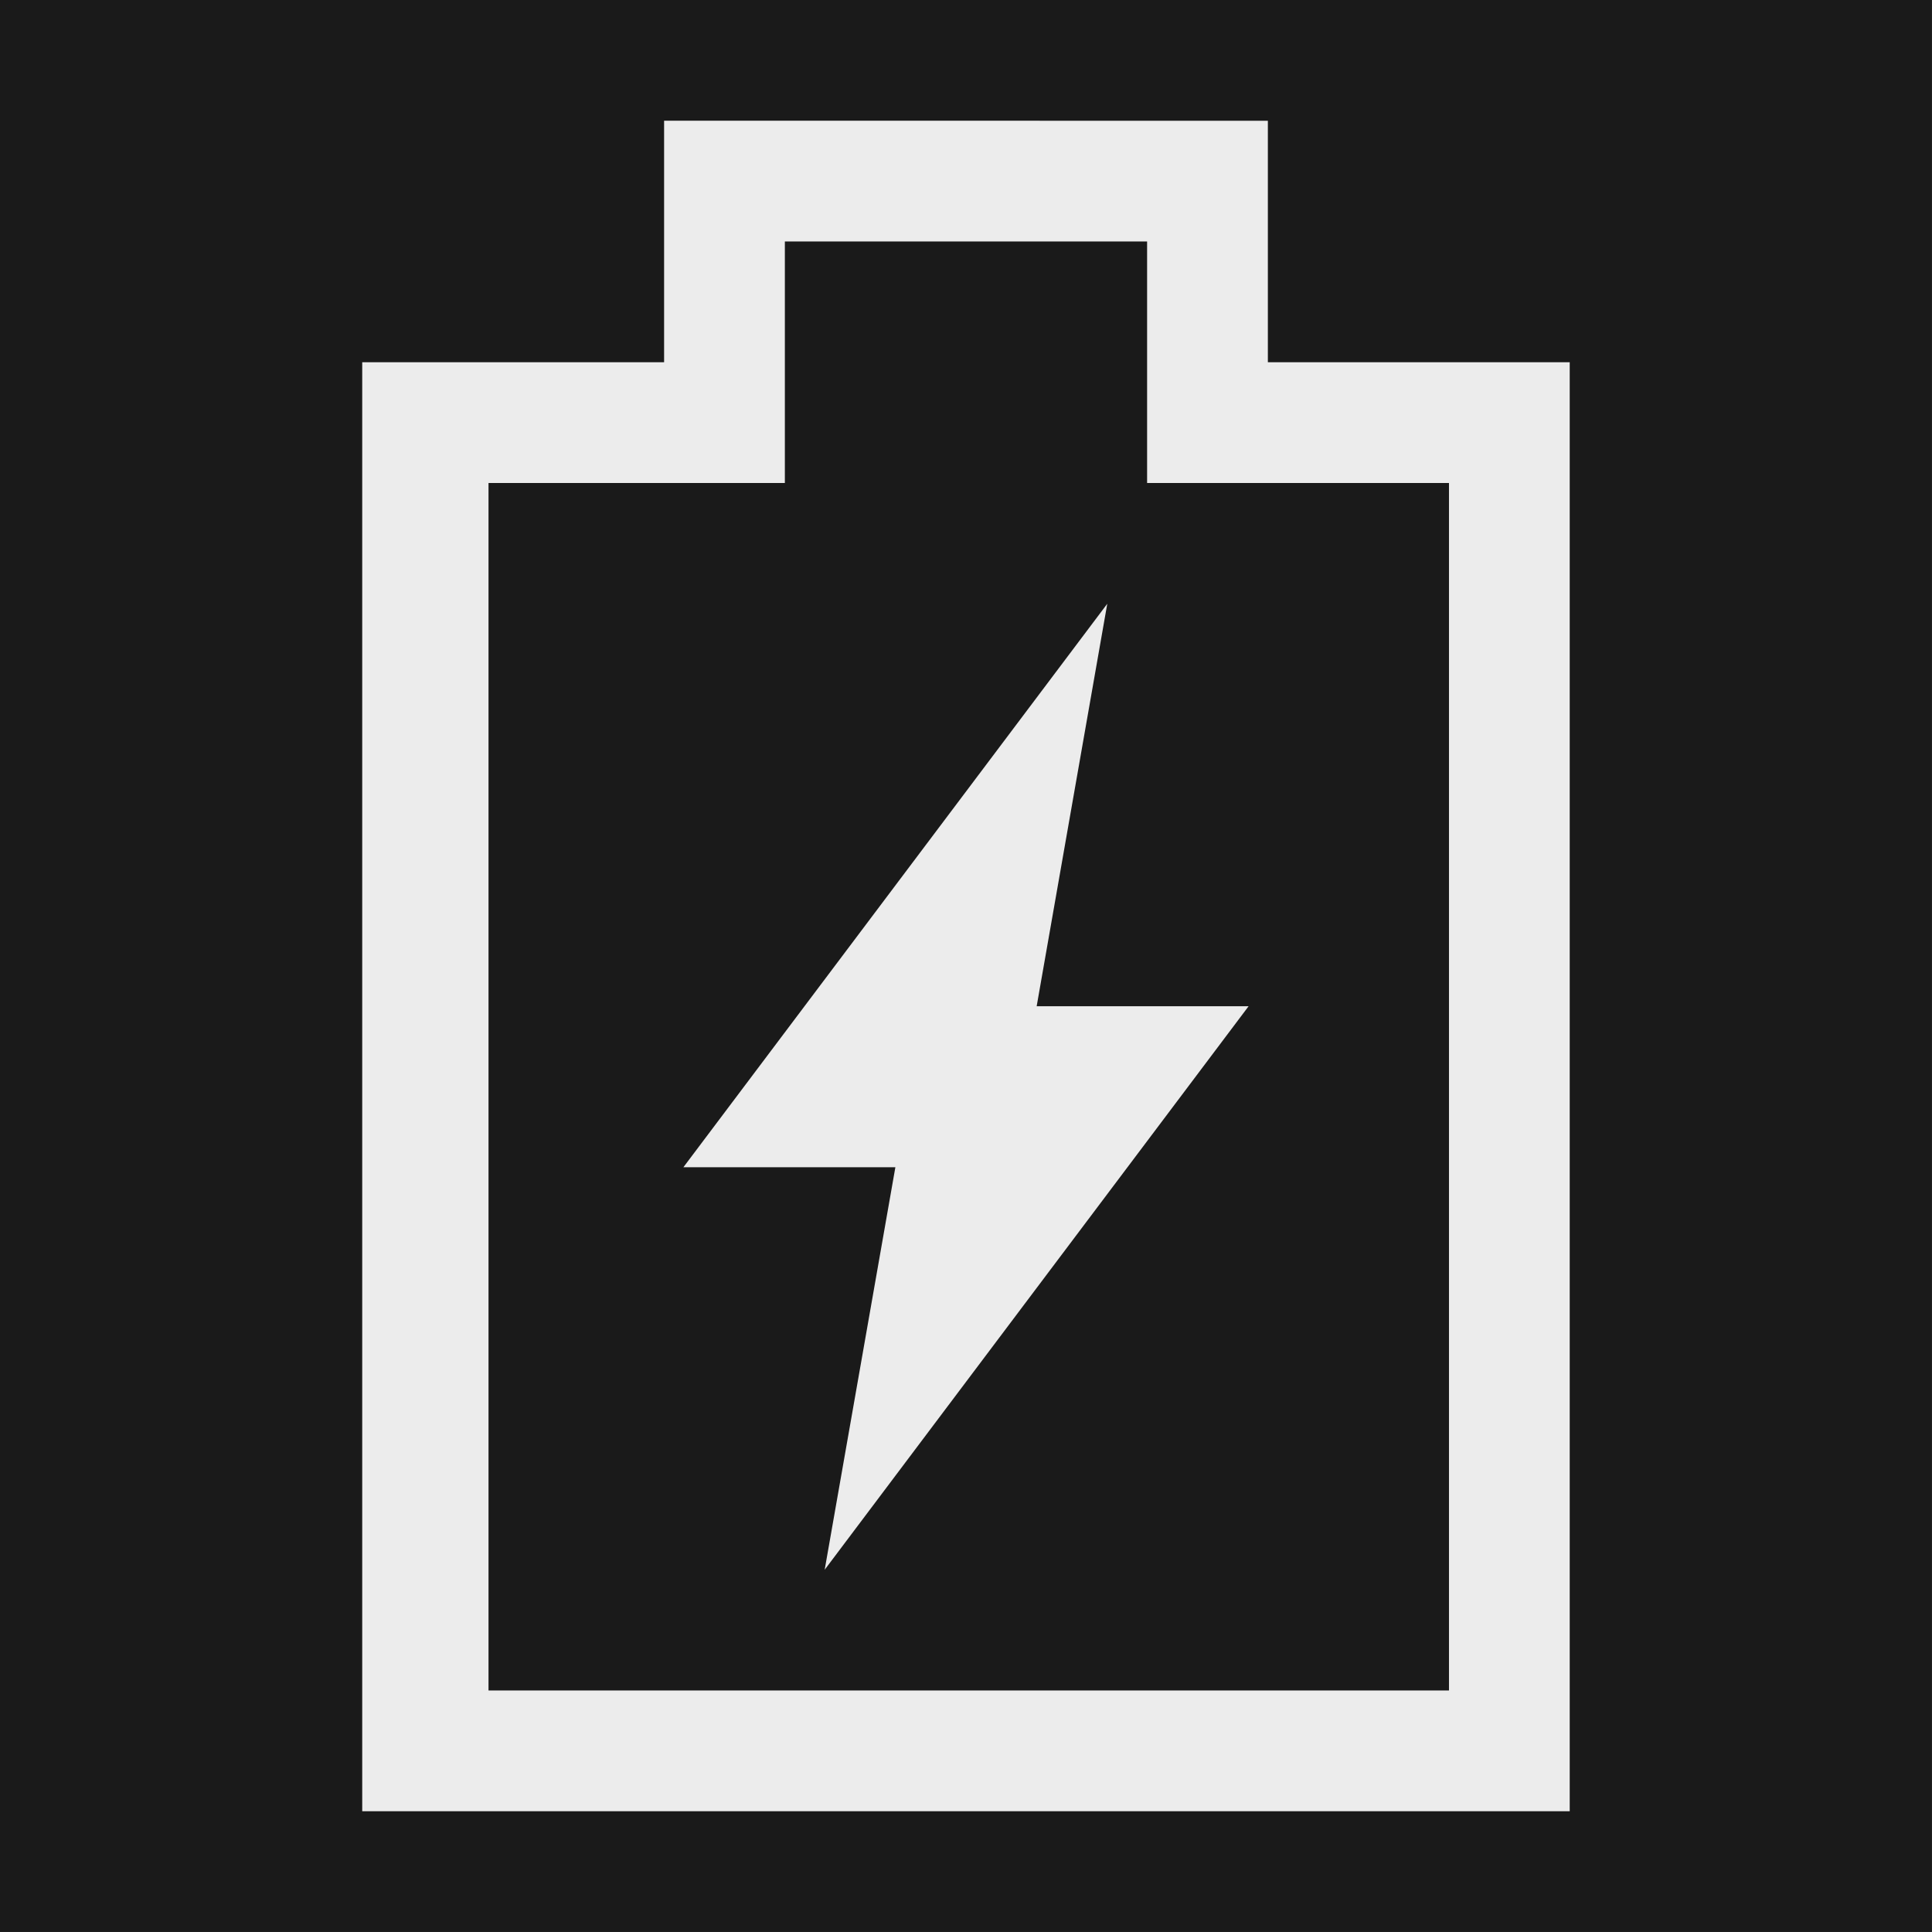
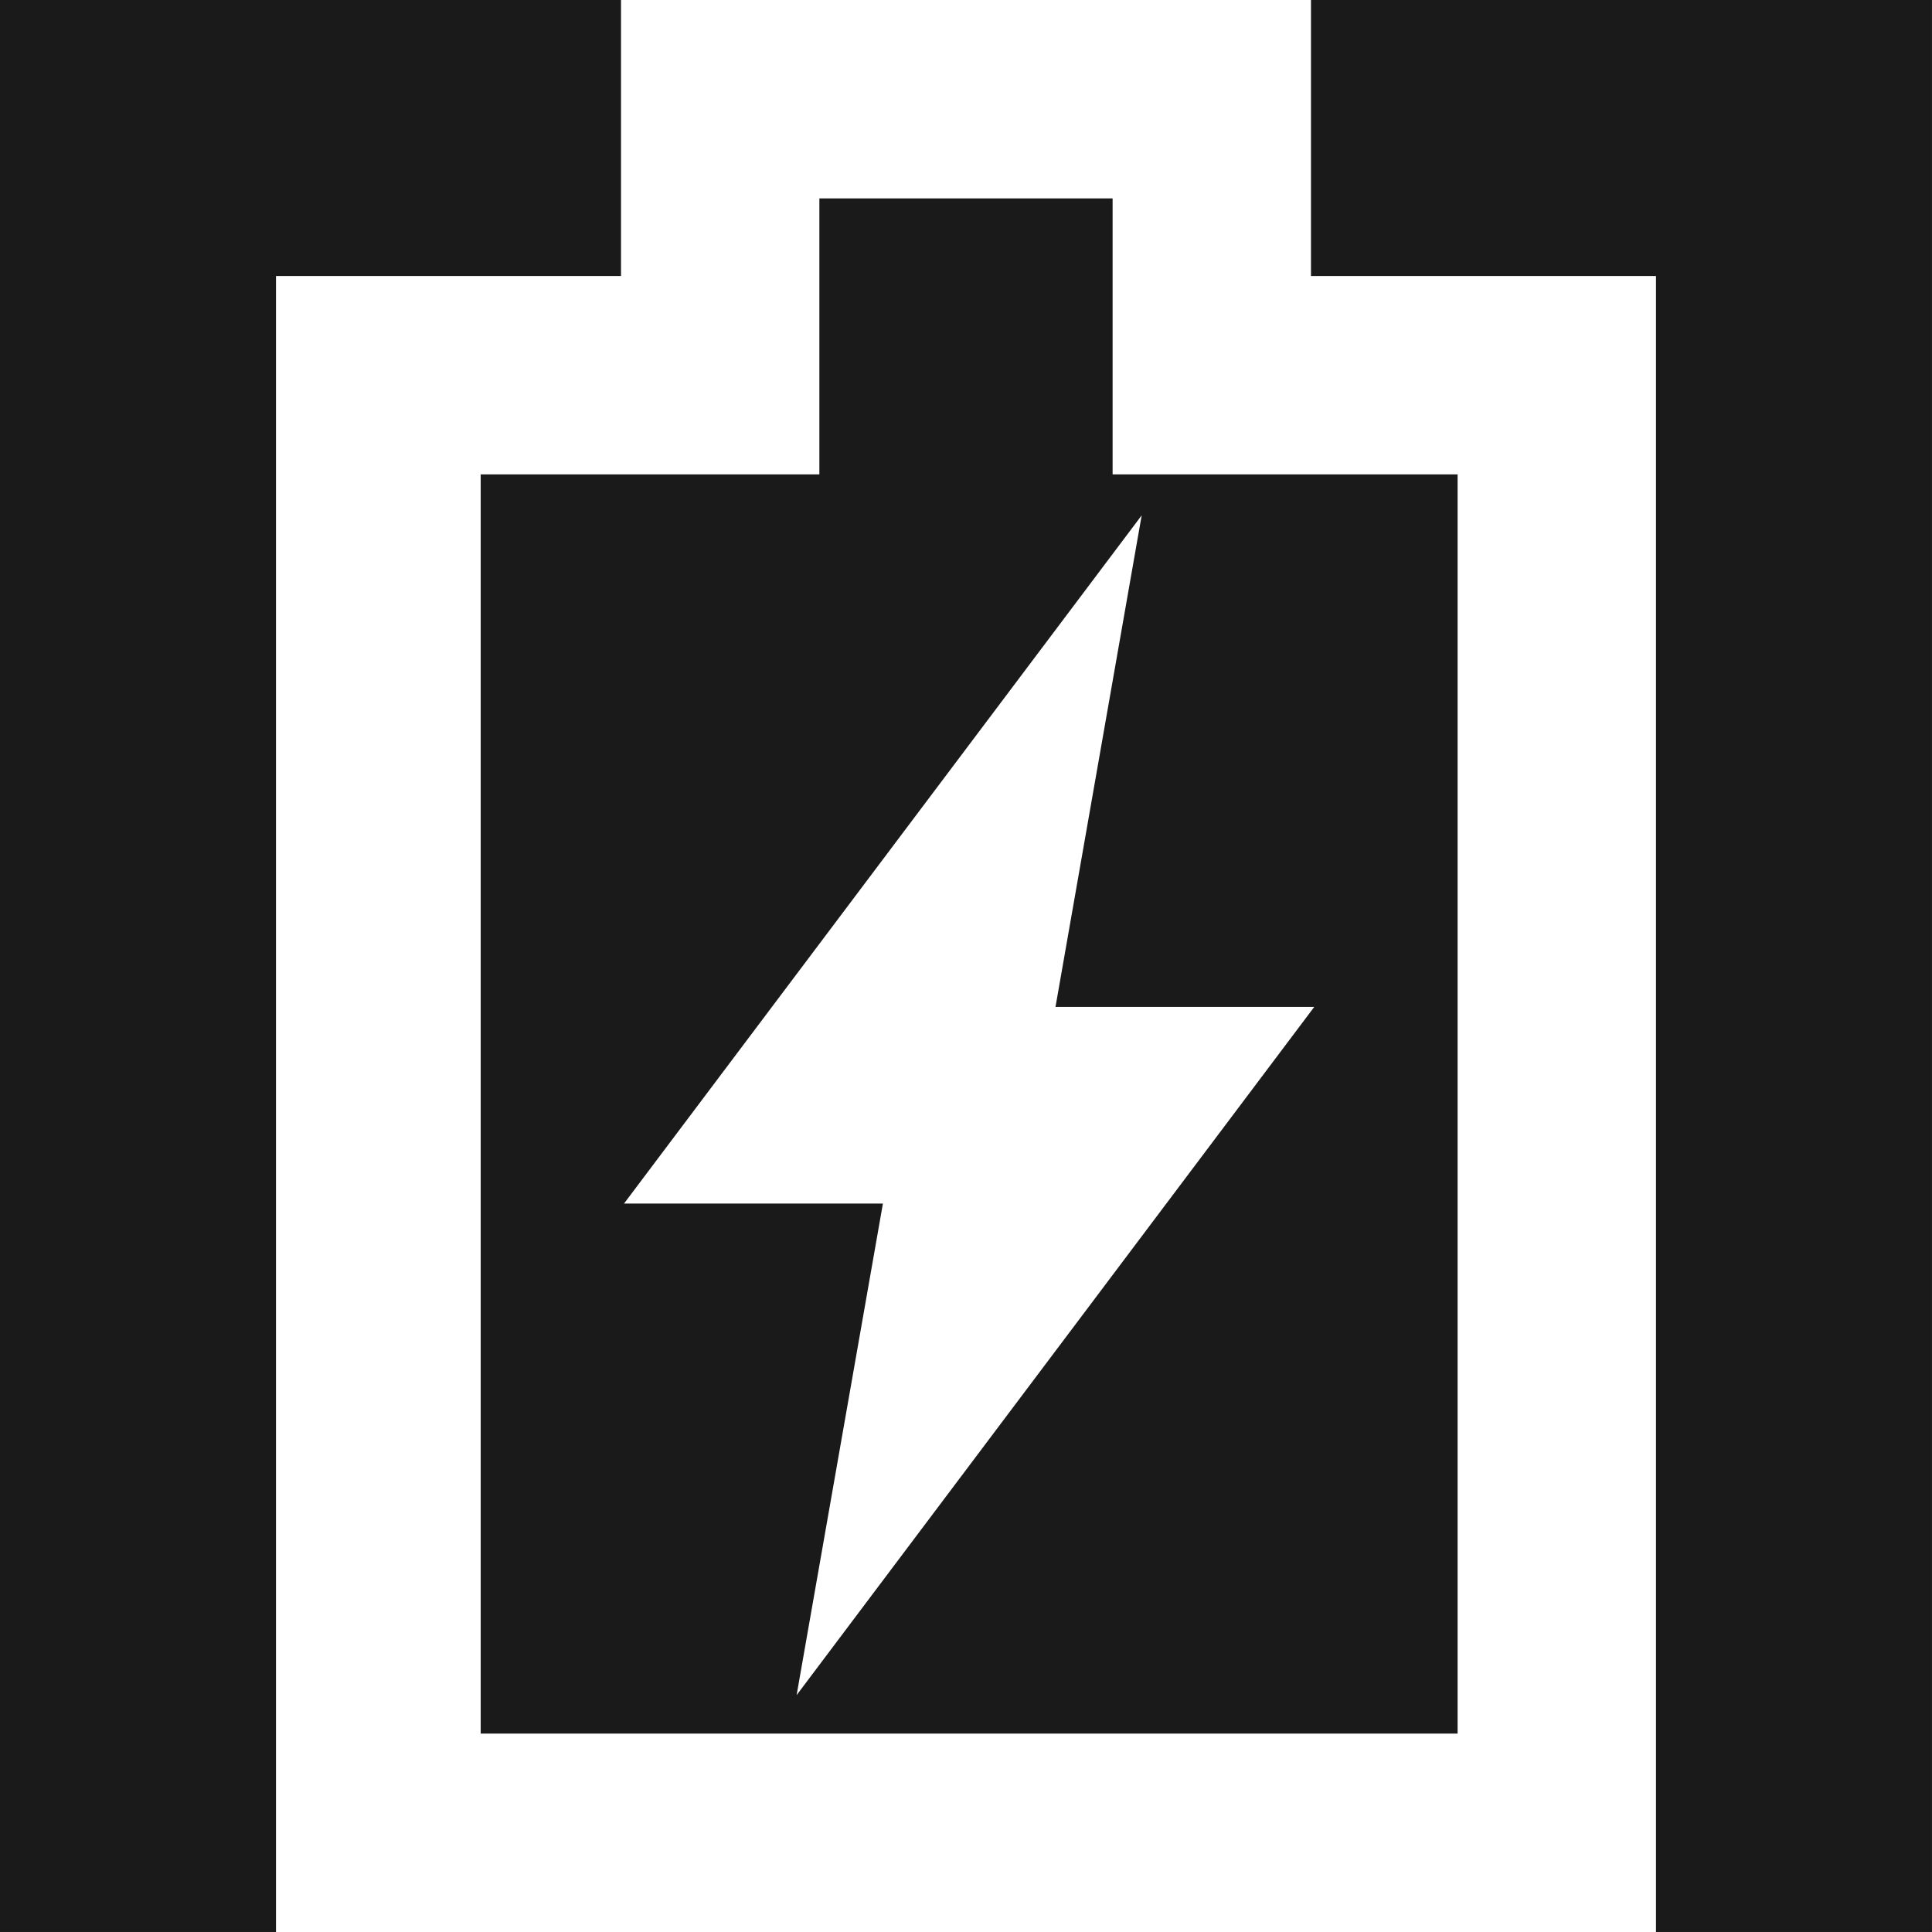
- <svg xmlns="http://www.w3.org/2000/svg" xmlns:xlink="http://www.w3.org/1999/xlink" width="32" height="32" id="svg2424" version="1.0">
+ <svg xmlns="http://www.w3.org/2000/svg" xmlns:xlink="http://www.w3.org/1999/xlink" width="64" height="64" id="svg2424" version="1.0">
  <defs id="defs2426">
    <linearGradient gradientUnits="userSpaceOnUse" id="path1082_2_" y2="129.347" x2="112.499" y1="6.137" x1="112.499" gradientTransform="translate(287,-83)">
      <stop id="stop193" offset="0" style="stop-color:#ffffff;stop-opacity:0" />
      <stop id="stop195" offset="1" style="stop-color:#ffffff;stop-opacity:0.275;" />
      <midPointStop id="midPointStop197" style="stop-color:#FFFFFF" offset="0" />
      <midPointStop id="midPointStop199" style="stop-color:#FFFFFF" offset="0.5" />
      <midPointStop id="midPointStop201" style="stop-color:#000000" offset="1" />
    </linearGradient>
    <linearGradient id="linearGradient3388">
      <stop style="stop-color:#000000;stop-opacity:0;" offset="0" id="stop3390" />
      <stop style="stop-color:#000000;stop-opacity:0.371;" offset="1" id="stop3392" />
    </linearGradient>
    <linearGradient id="linearGradient4346">
      <stop style="stop-color:#00bdec;stop-opacity:1" offset="0" id="stop4348" />
      <stop style="stop-color:#40bfde;stop-opacity:1" offset="1" id="stop4350" />
    </linearGradient>
    <linearGradient xlink:href="#linearGradient4346" id="linearGradient4352" x1="400.614" y1="634.151" x2="616.486" y2="666.978" gradientUnits="userSpaceOnUse" />
    <linearGradient id="linearGradient5323">
      <stop style="stop-color:#6e6e6e;stop-opacity:1" offset="0" id="stop5325" />
      <stop style="stop-color:#4d4d4d;stop-opacity:1" offset="1" id="stop5327" />
    </linearGradient>
    <linearGradient xlink:href="#linearGradient5323" id="linearGradient5329" x1="291.836" y1="238.082" x2="650.814" y2="348.969" gradientUnits="userSpaceOnUse" />
    <linearGradient xlink:href="#path1082_2_" id="linearGradient2216" gradientUnits="userSpaceOnUse" gradientTransform="matrix(-0.3937741,0,0,0.393752,978.3497,416.9815)" x1="541.335" y1="104.507" x2="606.912" y2="303.14" />
  </defs>
-   <g id="layer1" transform="translate(-269.5178,-297.6012)">
+   <g id="layer1" transform="translate(-269.5178,-265.6012)">
    <g id="g2424" transform="matrix(1.347368,0,0,1.347368,-632.8824,-513.3437)">
      <g id="g2210" transform="matrix(0.25,0,0,0.25,502.3126,469.2174)">
-         <rect style="fill:#1a1a1a;fill-opacity:1;stroke:none;stroke-width:5.326;stroke-linecap:butt;stroke-linejoin:round;stroke-miterlimit:4;stroke-dasharray:none;stroke-opacity:1" id="rect896-6-3-6-0-3" width="95" height="95" x="669.75" y="530.623" />
-         <path id="path878-5-1-2-7-6-6" style="opacity:1;fill:#ececec;fill-opacity:1;stroke:none;stroke-width:4.809" d="m 708.344,542.498 h 17.812 v 11.875 h 14.844 v 59.375 l -47.228,0 v -59.375 l 14.572,0 z m -5.938,-5.938 v 11.875 h -14.844 v 71.25 h 59.375 V 548.436 H 732.094 v -11.875 z" />
-         <rect style="fill:#1a1a1a;fill-opacity:1;stroke:none;stroke-width:5.326;stroke-linecap:butt;stroke-linejoin:round;stroke-miterlimit:4;stroke-dasharray:none;stroke-opacity:1" id="rect896-6-3-6-0-3-5" width="95" height="95" x="1110.654" y="530.623" />
-         <path style="opacity:1;fill:#ececec;fill-opacity:1;stroke:none;stroke-width:1.62" d="M 159.516 2 L 159.516 6 L 154.516 6 L 154.516 30 L 174.516 30 L 174.516 6 L 169.516 6 L 169.516 2 L 159.516 2 z M 166.855 10 L 165.686 16.666 L 169.195 16.666 L 162.174 26 L 163.346 19.334 L 159.834 19.334 L 166.855 10 z " transform="matrix(2.96875,0,0,2.96875,669.7501,530.6232)" id="path878-5-1-2-7-6-6-6" />
-         <rect style="fill:#1a1a1a;fill-opacity:1;stroke:none;stroke-width:5.326;stroke-linecap:butt;stroke-linejoin:round;stroke-miterlimit:4;stroke-dasharray:none;stroke-opacity:1" id="rect896-6-3-6-0-3-2" width="95" height="95" x="1003.733" y="530.623" />
-         <path style="opacity:1;fill:#ececec;fill-opacity:1;stroke:none;stroke-width:1.62" d="M 123.5 2 L 123.5 6 L 118.5 6 L 118.5 30 L 138.5 30 L 138.5 6 L 133.5 6 L 133.5 2 L 123.5 2 z M 125.5 4 L 131.5 4 L 131.5 8 L 136.5 8 L 136.5 10 L 130.842 10 L 129.672 16.666 L 133.182 16.666 L 126.16 26 L 127.332 19.334 L 123.82 19.334 L 130.842 10 L 120.592 10 L 120.592 8 L 125.5 8 L 125.5 4 z " transform="matrix(2.96875,0,0,2.96875,669.7501,530.6232)" id="path878-5-1-2-7-6-6-1" />
-         <rect style="fill:#1a1a1a;fill-opacity:1;stroke:none;stroke-width:5.326;stroke-linecap:butt;stroke-linejoin:round;stroke-miterlimit:4;stroke-dasharray:none;stroke-opacity:1" id="rect896-6-3-6-0-3-2-2" width="95" height="95" x="896.807" y="530.623" />
-         <path style="opacity:1;fill:#ececec;fill-opacity:1;stroke:none;stroke-width:1.62" d="M 87.482 2 L 87.482 6 L 82.482 6 L 82.482 30 L 102.482 30 L 102.482 6 L 97.482 6 L 97.482 2 L 87.482 2 z M 89.482 4 L 95.482 4 L 95.482 8 L 100.482 8 L 100.482 16 L 93.77 16 L 93.652 16.666 L 97.162 16.666 L 90.141 26 L 91.312 19.334 L 87.801 19.334 L 90.309 16 L 84.574 16 L 84.574 8 L 89.482 8 L 89.482 4 z " transform="matrix(2.96875,0,0,2.96875,669.7501,530.6232)" id="path878-5-1-2-7-6-6-1-0" />
-         <rect style="fill:#1a1a1a;fill-opacity:1;stroke:none;stroke-width:5.326;stroke-linecap:butt;stroke-linejoin:round;stroke-miterlimit:4;stroke-dasharray:none;stroke-opacity:1" id="rect896-6-3-6-0-3-2-2-9" width="95" height="95" x="785.748" y="530.623" />
-         <path style="opacity:1;fill:#ececec;fill-opacity:1;stroke:none;stroke-width:1.62" d="M 50.072 2 L 50.072 6 L 45.072 6 L 45.072 30 L 65.072 30 L 65.072 6 L 60.072 6 L 60.072 2 L 50.072 2 z M 52.072 4 L 58.072 4 L 58.072 8 L 63.072 8 L 63.072 22 L 55.742 22 L 52.732 26 L 53.436 22 L 47.164 22 L 47.164 8 L 52.072 8 L 52.072 4 z " transform="matrix(2.96875,0,0,2.96875,669.7501,530.6232)" id="path878-5-1-2-7-6-6-1-0-6" />
-         <path style="opacity:1;fill:#ececec;fill-opacity:1;stroke:none;stroke-width:10.554" d="m 724.198,560.311 -3.472,19.791 h 10.421 l -20.845,27.709 3.476,-19.791 h -10.424 z" id="path878-5-36-6-6-8-0" />
-         <rect style="fill:#1a1a1a;fill-opacity:1;stroke:none;stroke-width:5.326;stroke-linecap:butt;stroke-linejoin:round;stroke-miterlimit:4;stroke-dasharray:none;stroke-opacity:1" id="rect896-6-3-6-0-3-3" width="95" height="95" x="669.75" y="417.573" />
-         <path id="path878-5-1-2-7-6-6-5" style="opacity:1;fill:#ececec;fill-opacity:1;stroke:none;stroke-width:4.809" d="m 708.344,429.448 h 17.812 v 11.875 h 14.844 v 59.375 h -47.228 v -59.375 h 14.572 z m -5.938,-5.938 v 11.875 h -14.844 v 71.25 h 59.375 V 435.385 H 732.094 v -11.875 z" />
-         <rect style="fill:#1a1a1a;fill-opacity:1;stroke:none;stroke-width:5.326;stroke-linecap:butt;stroke-linejoin:round;stroke-miterlimit:4;stroke-dasharray:none;stroke-opacity:1" id="rect896-6-3-6-0-3-5-6" width="95" height="95" x="1110.654" y="417.573" />
-         <path style="opacity:1;fill:#ececec;fill-opacity:1;stroke:none;stroke-width:4.809" d="m 1143.31,423.51 v 11.875 h -14.844 v 71.25 h 59.375 v -71.25 h -14.844 v -11.875 z" id="path878-5-1-2-7-6-6-6-2" />
-         <rect style="fill:#1a1a1a;fill-opacity:1;stroke:none;stroke-width:5.326;stroke-linecap:butt;stroke-linejoin:round;stroke-miterlimit:4;stroke-dasharray:none;stroke-opacity:1" id="rect896-6-3-6-0-3-2-9" width="95" height="95" x="1003.733" y="417.573" />
-         <path style="opacity:1;fill:#ececec;fill-opacity:1;stroke:none;stroke-width:1.62" d="M 123.5 -36.08 L 123.5 -32.08 L 118.5 -32.08 L 118.5 -8.08 L 138.5 -8.08 L 138.5 -32.08 L 133.5 -32.08 L 133.5 -36.08 L 123.5 -36.08 z M 125.5 -34.08 L 131.5 -34.08 L 131.5 -30.08 L 136.5 -30.08 L 136.5 -28.08 L 120.592 -28.08 L 120.592 -30.08 L 125.5 -30.08 L 125.5 -34.08 z " transform="matrix(2.96875,0,0,2.96875,669.7501,530.6232)" id="path996-1" />
-         <rect style="fill:#1a1a1a;fill-opacity:1;stroke:none;stroke-width:5.326;stroke-linecap:butt;stroke-linejoin:round;stroke-miterlimit:4;stroke-dasharray:none;stroke-opacity:1" id="rect896-6-3-6-0-3-2-2-7" width="95" height="95" x="896.807" y="417.573" />
-         <path style="opacity:1;fill:#ececec;fill-opacity:1;stroke:none;stroke-width:1.62" d="M 87.482 -36.08 L 87.482 -32.08 L 82.482 -32.08 L 82.482 -8.08 L 102.482 -8.08 L 102.482 -32.08 L 97.482 -32.08 L 97.482 -36.08 L 87.482 -36.08 z M 89.482 -34.08 L 95.482 -34.08 L 95.482 -30.08 L 100.482 -30.08 L 100.482 -22.08 L 84.574 -22.08 L 84.574 -30.08 L 89.482 -30.08 L 89.482 -34.08 z " transform="matrix(2.96875,0,0,2.96875,669.7501,530.6232)" id="path996-7-0" />
-         <rect style="fill:#1a1a1a;fill-opacity:1;stroke:none;stroke-width:5.326;stroke-linecap:butt;stroke-linejoin:round;stroke-miterlimit:4;stroke-dasharray:none;stroke-opacity:1" id="rect896-6-3-6-0-3-2-2-9-3" width="95" height="95" x="785.748" y="417.573" />
-         <path style="opacity:1;fill:#ececec;fill-opacity:1;stroke:none;stroke-width:1.62" d="M 50.072 -36.08 L 50.072 -32.08 L 45.072 -32.08 L 45.072 -8.08 L 65.072 -8.08 L 65.072 -32.08 L 60.072 -32.08 L 60.072 -36.08 L 50.072 -36.08 z M 52.072 -34.08 L 58.072 -34.08 L 58.072 -30.08 L 63.072 -30.08 L 63.072 -16.08 L 47.164 -16.08 L 47.164 -30.08 L 52.072 -30.08 L 52.072 -34.08 z " transform="matrix(2.96875,0,0,2.96875,669.7501,530.6232)" id="path996-7-3-6" />
-         <g id="g1199" transform="translate(-3.51774,-87.44693)">
-           <path id="path878-5-36-6-6-8-0-3-9-0" d="m 843.717,647.758 -20.839,27.71 h 10.42 l -1.392,7.915 h 6.854 l 11.91,-15.835 h -10.42 z" style="opacity:1;fill:#ececec;fill-opacity:1;stroke:none;stroke-width:10.554" />
-         </g>
-         <g id="g1195" style="fill:#ececec;fill-opacity:1" transform="translate(12.25328,-86.23675)">
-           <path id="path878-5-36-6-6-8-0-3-6-5" d="m 939.002,646.548 -13.4,17.812 h 10.275 z" style="opacity:1;fill:#ececec;fill-opacity:1;stroke:none;stroke-width:10.554" />
-         </g>
+         <rect style="opacity:1;fill:#1a1a1a;fill-opacity:1;fill-rule:nonzero;stroke:none;stroke-width:29.545;stroke-linejoin:miter;stroke-miterlimit:4;stroke-dasharray:none;stroke-opacity:1" id="rect1567" width="190" height="190" x="669.75" y="435.623" />
+         <path style="opacity:1;fill:#ffffff;fill-opacity:1;stroke:none;stroke-width:3.702" d="M 20.572 0 L 20.572 9.143 L 9.143 9.143 L 9.143 64 L 54.857 64 L 54.857 9.143 L 43.428 9.143 L 43.428 0 L 20.572 0 z M 27.143 6.572 L 36.857 6.572 L 36.857 15.715 L 48.285 15.715 L 48.285 57.428 L 15.924 57.428 L 15.924 15.715 L 27.143 15.715 L 27.143 6.572 z M 37.82 17.072 L 20.672 39.869 L 29.248 39.869 L 26.389 56.154 L 43.537 33.355 L 34.965 33.355 L 37.82 17.072 z " id="path878-5-1-2-7-6-6-5" transform="matrix(2.96875,0,0,2.96875,669.7501,435.6232)" />
+         <rect style="opacity:1;fill:#1a1a1a;fill-opacity:1;fill-rule:nonzero;stroke:none;stroke-width:29.545;stroke-linejoin:miter;stroke-miterlimit:4;stroke-dasharray:none;stroke-opacity:1" id="rect1567-5" width="190" height="190" x="880.237" y="435.623" />
+         <path style="opacity:1;fill:#ffffff;fill-opacity:1;stroke:none;stroke-width:3.702" d="M 91.473 0 L 91.473 9.143 L 80.043 9.143 L 80.043 64 L 125.758 64 L 125.758 9.143 L 114.33 9.143 L 114.33 0 L 91.473 0 z M 98.043 6.572 L 107.758 6.572 L 107.758 15.715 L 119.186 15.715 L 119.186 44.715 L 105.895 44.715 L 97.289 56.154 L 99.297 44.715 L 86.824 44.715 L 86.824 15.715 L 98.043 15.715 L 98.043 6.572 z M 105.895 44.715 L 114.439 33.357 L 105.865 33.357 L 108.723 17.074 L 91.572 39.871 L 100.148 39.871 L 99.299 44.715 L 105.895 44.715 z " transform="matrix(2.96875,0,0,2.96875,669.7501,435.6232)" id="path878-5-1-2-7-6-6-5-6" />
+         <rect style="opacity:1;fill:#1a1a1a;fill-opacity:1;fill-rule:nonzero;stroke:none;stroke-width:29.545;stroke-linejoin:miter;stroke-miterlimit:4;stroke-dasharray:none;stroke-opacity:1" id="rect1567-1" width="190" height="190" x="1093.971" y="435.623" />
+         <path style="opacity:1;fill:#ffffff;fill-opacity:1;stroke:none;stroke-width:3.702" d="M 163.467 0 L 163.467 9.143 L 152.039 9.143 L 152.039 64 L 197.752 64 L 197.752 9.143 L 186.324 9.143 L 186.324 0 L 163.467 0 z M 170.039 6.572 L 179.752 6.572 L 179.752 15.715 L 191.182 15.715 L 191.182 32 L 178.098 32 L 177.859 33.355 L 186.434 33.355 L 169.283 56.154 L 172.143 39.869 L 163.566 39.869 L 169.486 32 L 158.818 32 L 158.818 15.715 L 170.039 15.715 L 170.039 6.572 z M 169.486 32 L 178.098 32 L 180.717 17.072 L 169.486 32 z " transform="matrix(2.96875,0,0,2.96875,669.7501,435.6232)" id="path878-5-1-2-7-6-6-5-2" />
+         <rect style="opacity:1;fill:#1a1a1a;fill-opacity:1;fill-rule:nonzero;stroke:none;stroke-width:29.545;stroke-linejoin:miter;stroke-miterlimit:4;stroke-dasharray:none;stroke-opacity:1" id="rect1567-9" width="190" height="190" x="1307.175" y="435.623" />
+         <path style="opacity:1;fill:#ffffff;fill-opacity:1;stroke:none;stroke-width:3.702" d="M 235.283 0 L 235.283 9.143 L 223.855 9.143 L 223.855 64 L 269.568 64 L 269.568 9.143 L 258.141 9.143 L 258.141 0 L 235.283 0 z M 241.855 6.572 L 251.568 6.572 L 251.568 15.715 L 262.998 15.715 L 262.998 19.285 L 252.145 19.285 L 249.676 33.355 L 258.25 33.355 L 241.1 56.154 L 243.959 39.869 L 235.383 39.869 L 250.869 19.285 L 230.635 19.285 L 230.635 15.715 L 241.855 15.715 L 241.855 6.572 z M 250.869 19.285 L 252.145 19.285 L 252.533 17.072 L 250.869 19.285 z " transform="matrix(2.96875,0,0,2.96875,669.7501,435.6232)" id="path878-5-1-2-7-6-6-5-3" />
+         <rect style="opacity:1;fill:#1a1a1a;fill-opacity:1;fill-rule:nonzero;stroke:none;stroke-width:29.545;stroke-linejoin:miter;stroke-miterlimit:4;stroke-dasharray:none;stroke-opacity:1" id="rect1567-2" width="190" height="190" x="669.75" y="186.532" />
+         <path style="opacity:1;fill:#ffffff;fill-opacity:1;stroke:none;stroke-width:3.702" d="M 20.572 -83.904 L 20.572 -74.762 L 9.143 -74.762 L 9.143 -19.904 L 54.857 -19.904 L 54.857 -74.762 L 43.428 -74.762 L 43.428 -83.904 L 20.572 -83.904 z M 27.143 -77.332 L 36.857 -77.332 L 36.857 -68.189 L 48.285 -68.189 L 48.285 -26.477 L 15.924 -26.477 L 15.924 -68.189 L 27.143 -68.189 L 27.143 -77.332 z " transform="matrix(2.96875,0,0,2.96875,669.7501,435.6232)" id="path878-5-1-2-7-6-6-5-37" />
+         <rect style="opacity:1;fill:#1a1a1a;fill-opacity:1;fill-rule:nonzero;stroke:none;stroke-width:29.545;stroke-linejoin:miter;stroke-miterlimit:4;stroke-dasharray:none;stroke-opacity:1" id="rect1567-5-2" width="190" height="190" x="880.237" y="186.532" />
+         <path style="opacity:1;fill:#ffffff;fill-opacity:1;stroke:none;stroke-width:3.702" d="M 91.473 -83.904 L 91.473 -74.762 L 80.043 -74.762 L 80.043 -19.904 L 125.758 -19.904 L 125.758 -74.762 L 114.33 -74.762 L 114.33 -83.904 L 91.473 -83.904 z M 98.043 -77.332 L 107.758 -77.332 L 107.758 -68.189 L 119.186 -68.189 L 119.186 -39.189 L 86.824 -39.189 L 86.824 -68.189 L 98.043 -68.189 L 98.043 -77.332 z " transform="matrix(2.96875,0,0,2.96875,669.7501,435.6232)" id="path878-5-1-2-7-6-6-5-6-8" />
+         <rect style="opacity:1;fill:#1a1a1a;fill-opacity:1;fill-rule:nonzero;stroke:none;stroke-width:29.545;stroke-linejoin:miter;stroke-miterlimit:4;stroke-dasharray:none;stroke-opacity:1" id="rect1567-1-7" width="190" height="190" x="1093.971" y="186.532" />
+         <path style="opacity:1;fill:#ffffff;fill-opacity:1;stroke:none;stroke-width:3.702" d="M 163.467 -83.904 L 163.467 -74.762 L 152.039 -74.762 L 152.039 -19.904 L 197.752 -19.904 L 197.752 -74.762 L 186.324 -74.762 L 186.324 -83.904 L 163.467 -83.904 z M 170.039 -77.332 L 179.752 -77.332 L 179.752 -68.189 L 191.182 -68.189 L 191.182 -51.904 L 158.818 -51.904 L 158.818 -68.189 L 170.039 -68.189 L 170.039 -77.332 z " transform="matrix(2.96875,0,0,2.96875,669.7501,435.6232)" id="path878-5-1-2-7-6-6-5-2-3" />
+         <rect style="opacity:1;fill:#1a1a1a;fill-opacity:1;fill-rule:nonzero;stroke:none;stroke-width:29.545;stroke-linejoin:miter;stroke-miterlimit:4;stroke-dasharray:none;stroke-opacity:1" id="rect1567-9-1" width="190" height="190" x="1307.175" y="186.532" />
+         <path style="opacity:1;fill:#ffffff;fill-opacity:1;stroke:none;stroke-width:3.702" d="M 235.283 -83.904 L 235.283 -74.762 L 223.855 -74.762 L 223.855 -19.904 L 269.568 -19.904 L 269.568 -74.762 L 258.141 -74.762 L 258.141 -83.904 L 235.283 -83.904 z M 241.855 -77.332 L 251.568 -77.332 L 251.568 -68.189 L 262.998 -68.189 L 262.998 -64.619 L 230.635 -64.619 L 230.635 -68.189 L 241.855 -68.189 L 241.855 -77.332 z " transform="matrix(2.96875,0,0,2.96875,669.7501,435.6232)" id="path878-5-1-2-7-6-6-5-3-2" />
+         <rect style="opacity:1;fill:#1a1a1a;fill-opacity:1;fill-rule:nonzero;stroke:none;stroke-width:29.545;stroke-linejoin:miter;stroke-miterlimit:4;stroke-dasharray:none;stroke-opacity:1" id="rect1567-9-8-5" width="190" height="190" x="1517.627" y="186.532" />
+         <path style="opacity:1;fill:#ffffff;fill-opacity:1;stroke:none;stroke-width:10.992" d="m 1578.699,186.532 v 27.143 h -33.929 v 162.857 h 135.714 V 213.675 h -33.928 v -27.143 z" id="path878-5-1-2-7-6-6-5-3-7-0" />
+         <rect style="opacity:1;fill:#1a1a1a;fill-opacity:1;fill-rule:nonzero;stroke:none;stroke-width:29.545;stroke-linejoin:miter;stroke-miterlimit:4;stroke-dasharray:none;stroke-opacity:1" id="rect1567-15" width="190" height="190" x="1518.209" y="435.623" />
+         <path style="opacity:1;fill:#ffffff;fill-opacity:1;stroke:none;stroke-width:3.702" d="M 306.369 0 L 306.369 9.143 L 294.939 9.143 L 294.939 64 L 340.654 64 L 340.654 9.143 L 329.225 9.143 L 329.225 0 L 306.369 0 z M 323.617 17.072 L 320.762 33.355 L 329.334 33.355 L 312.186 56.154 L 315.045 39.869 L 306.469 39.869 L 323.617 17.072 z " id="path2853" transform="matrix(2.96875,0,0,2.96875,669.7501,435.6232)" />
      </g>
    </g>
  </g>
</svg>
